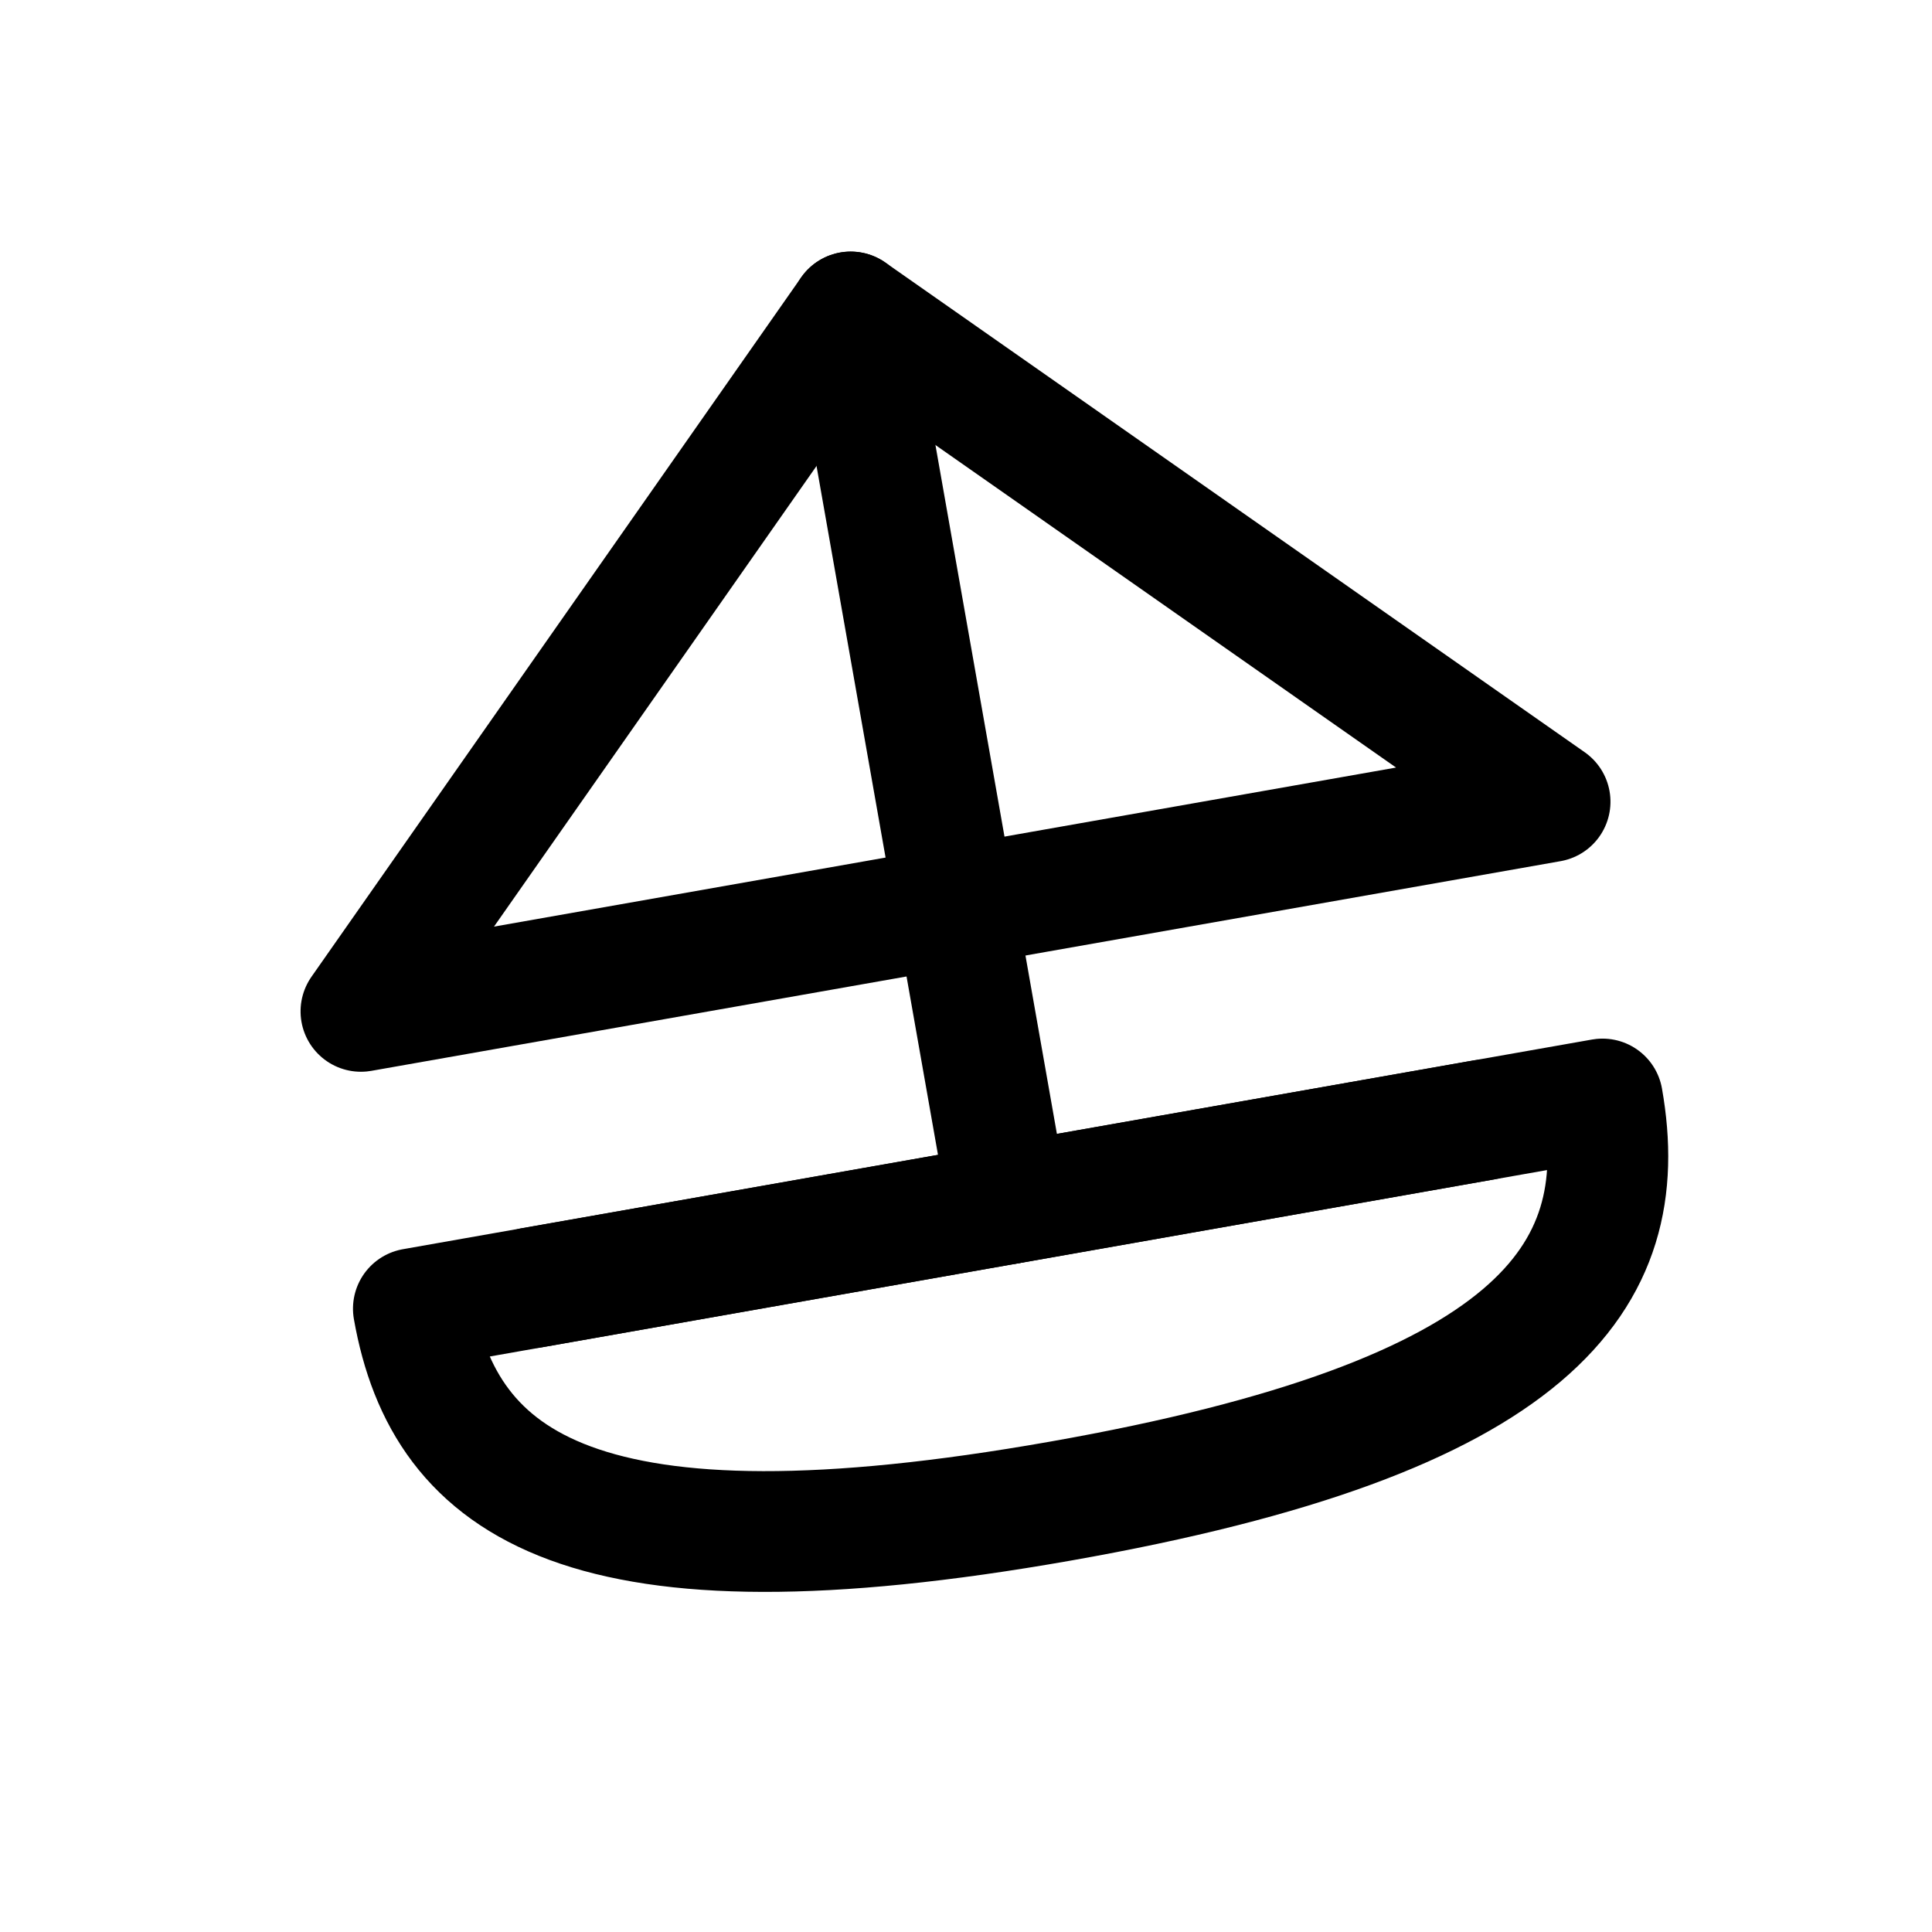
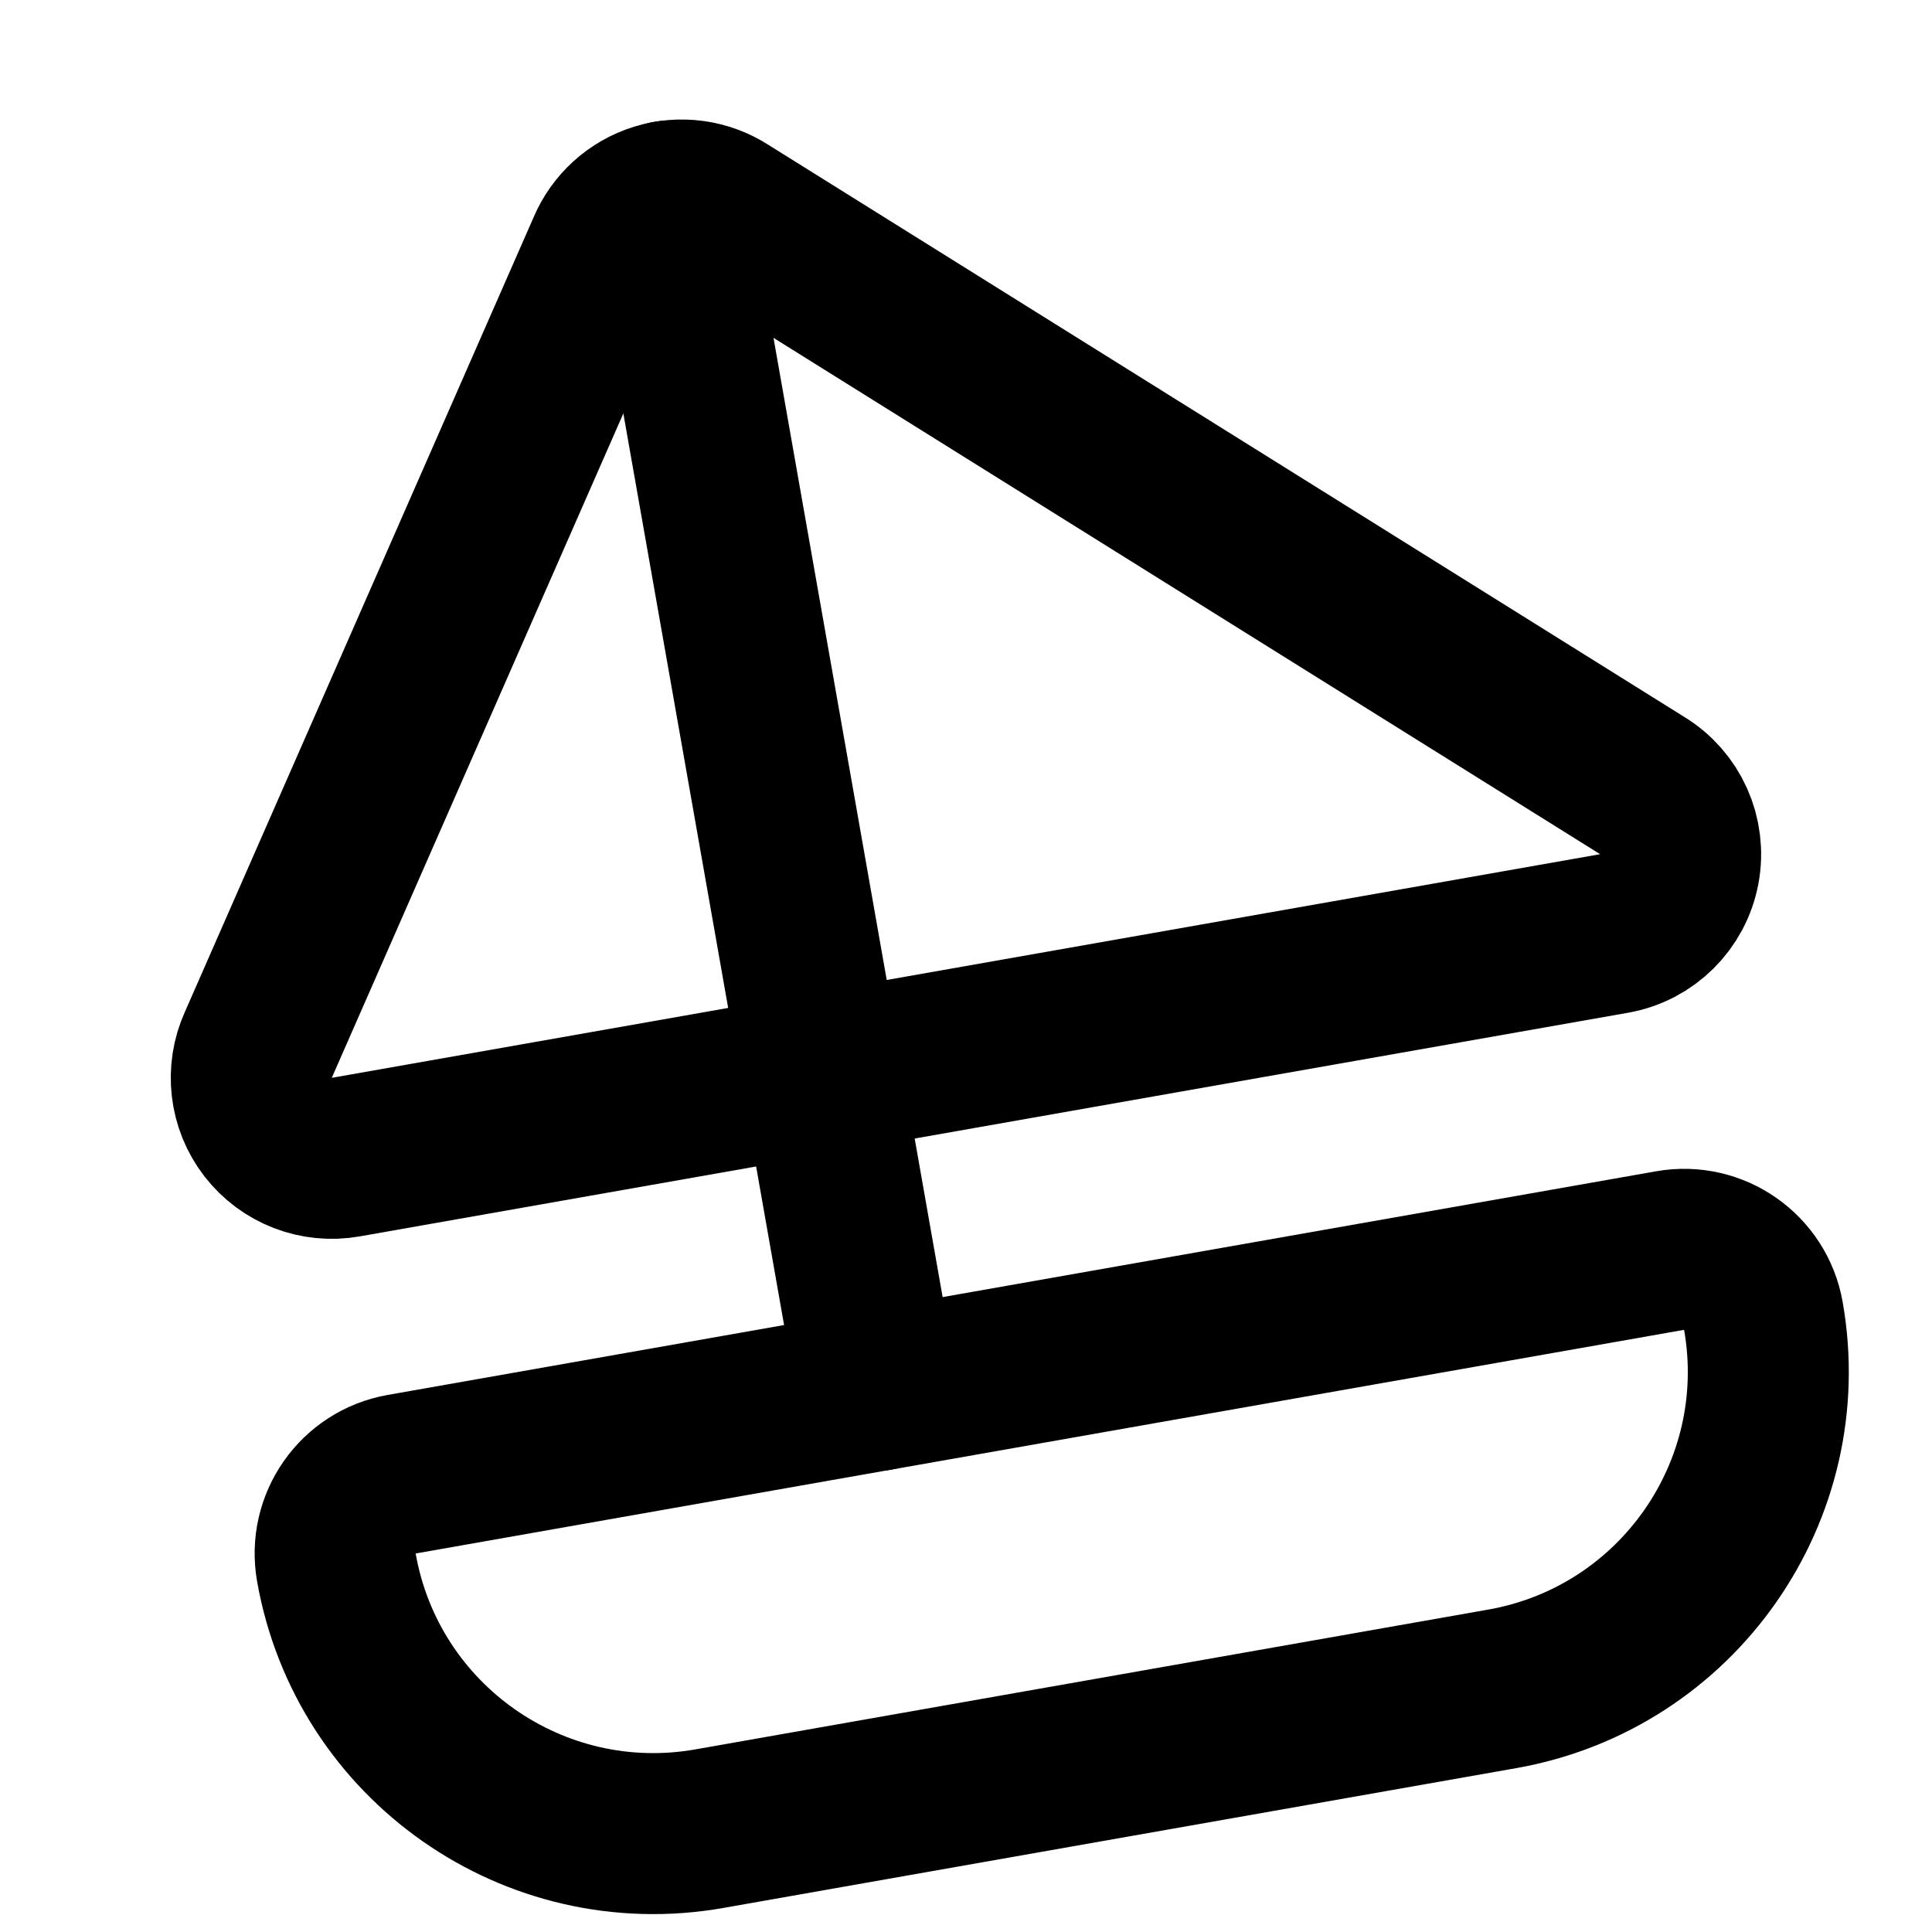
- <svg xmlns="http://www.w3.org/2000/svg" width="128" height="128" viewBox="0 0 64 64" fill="none">
-   <g transform="rotate(-10 32 32)">
-     <path d="M32 10L52 30H12L32 10Z" stroke="currentColor" stroke-width="4" stroke-linecap="round" stroke-linejoin="round" />
-     <path d="M32 10V40" stroke="currentColor" stroke-width="4" stroke-linecap="round" />
-     <path d="M16 40H48" stroke="currentColor" stroke-width="4" stroke-linecap="round" />
-     <path d="M12 40          H52          C52 46 48 50 32 50          C16 50 12 46 12 40Z" stroke="currentColor" stroke-width="4" stroke-linejoin="round" />
+ <svg xmlns="http://www.w3.org/2000/svg" width="24" height="24" viewBox="0 0 24 24" fill="none" stroke="currentColor" stroke-width="2" stroke-linecap="round" stroke-linejoin="round">
+   <g transform="rotate(-10 12 12)">
+     <path d="M10 2v15" />
+     <path d="M7 22a4 4 0 0 1-4-4 1 1 0 0 1 1-1h16a1 1 0 0 1 1 1 4 4 0 0 1-4 4z" />
+     <path d="M9.159 2.46a1 1 0 0 1 1.521-.193l9.977 8.98A1 1 0 0 1 20 13H4a1 1 0 0 1-.824-1.567z" />
  </g>
</svg>
